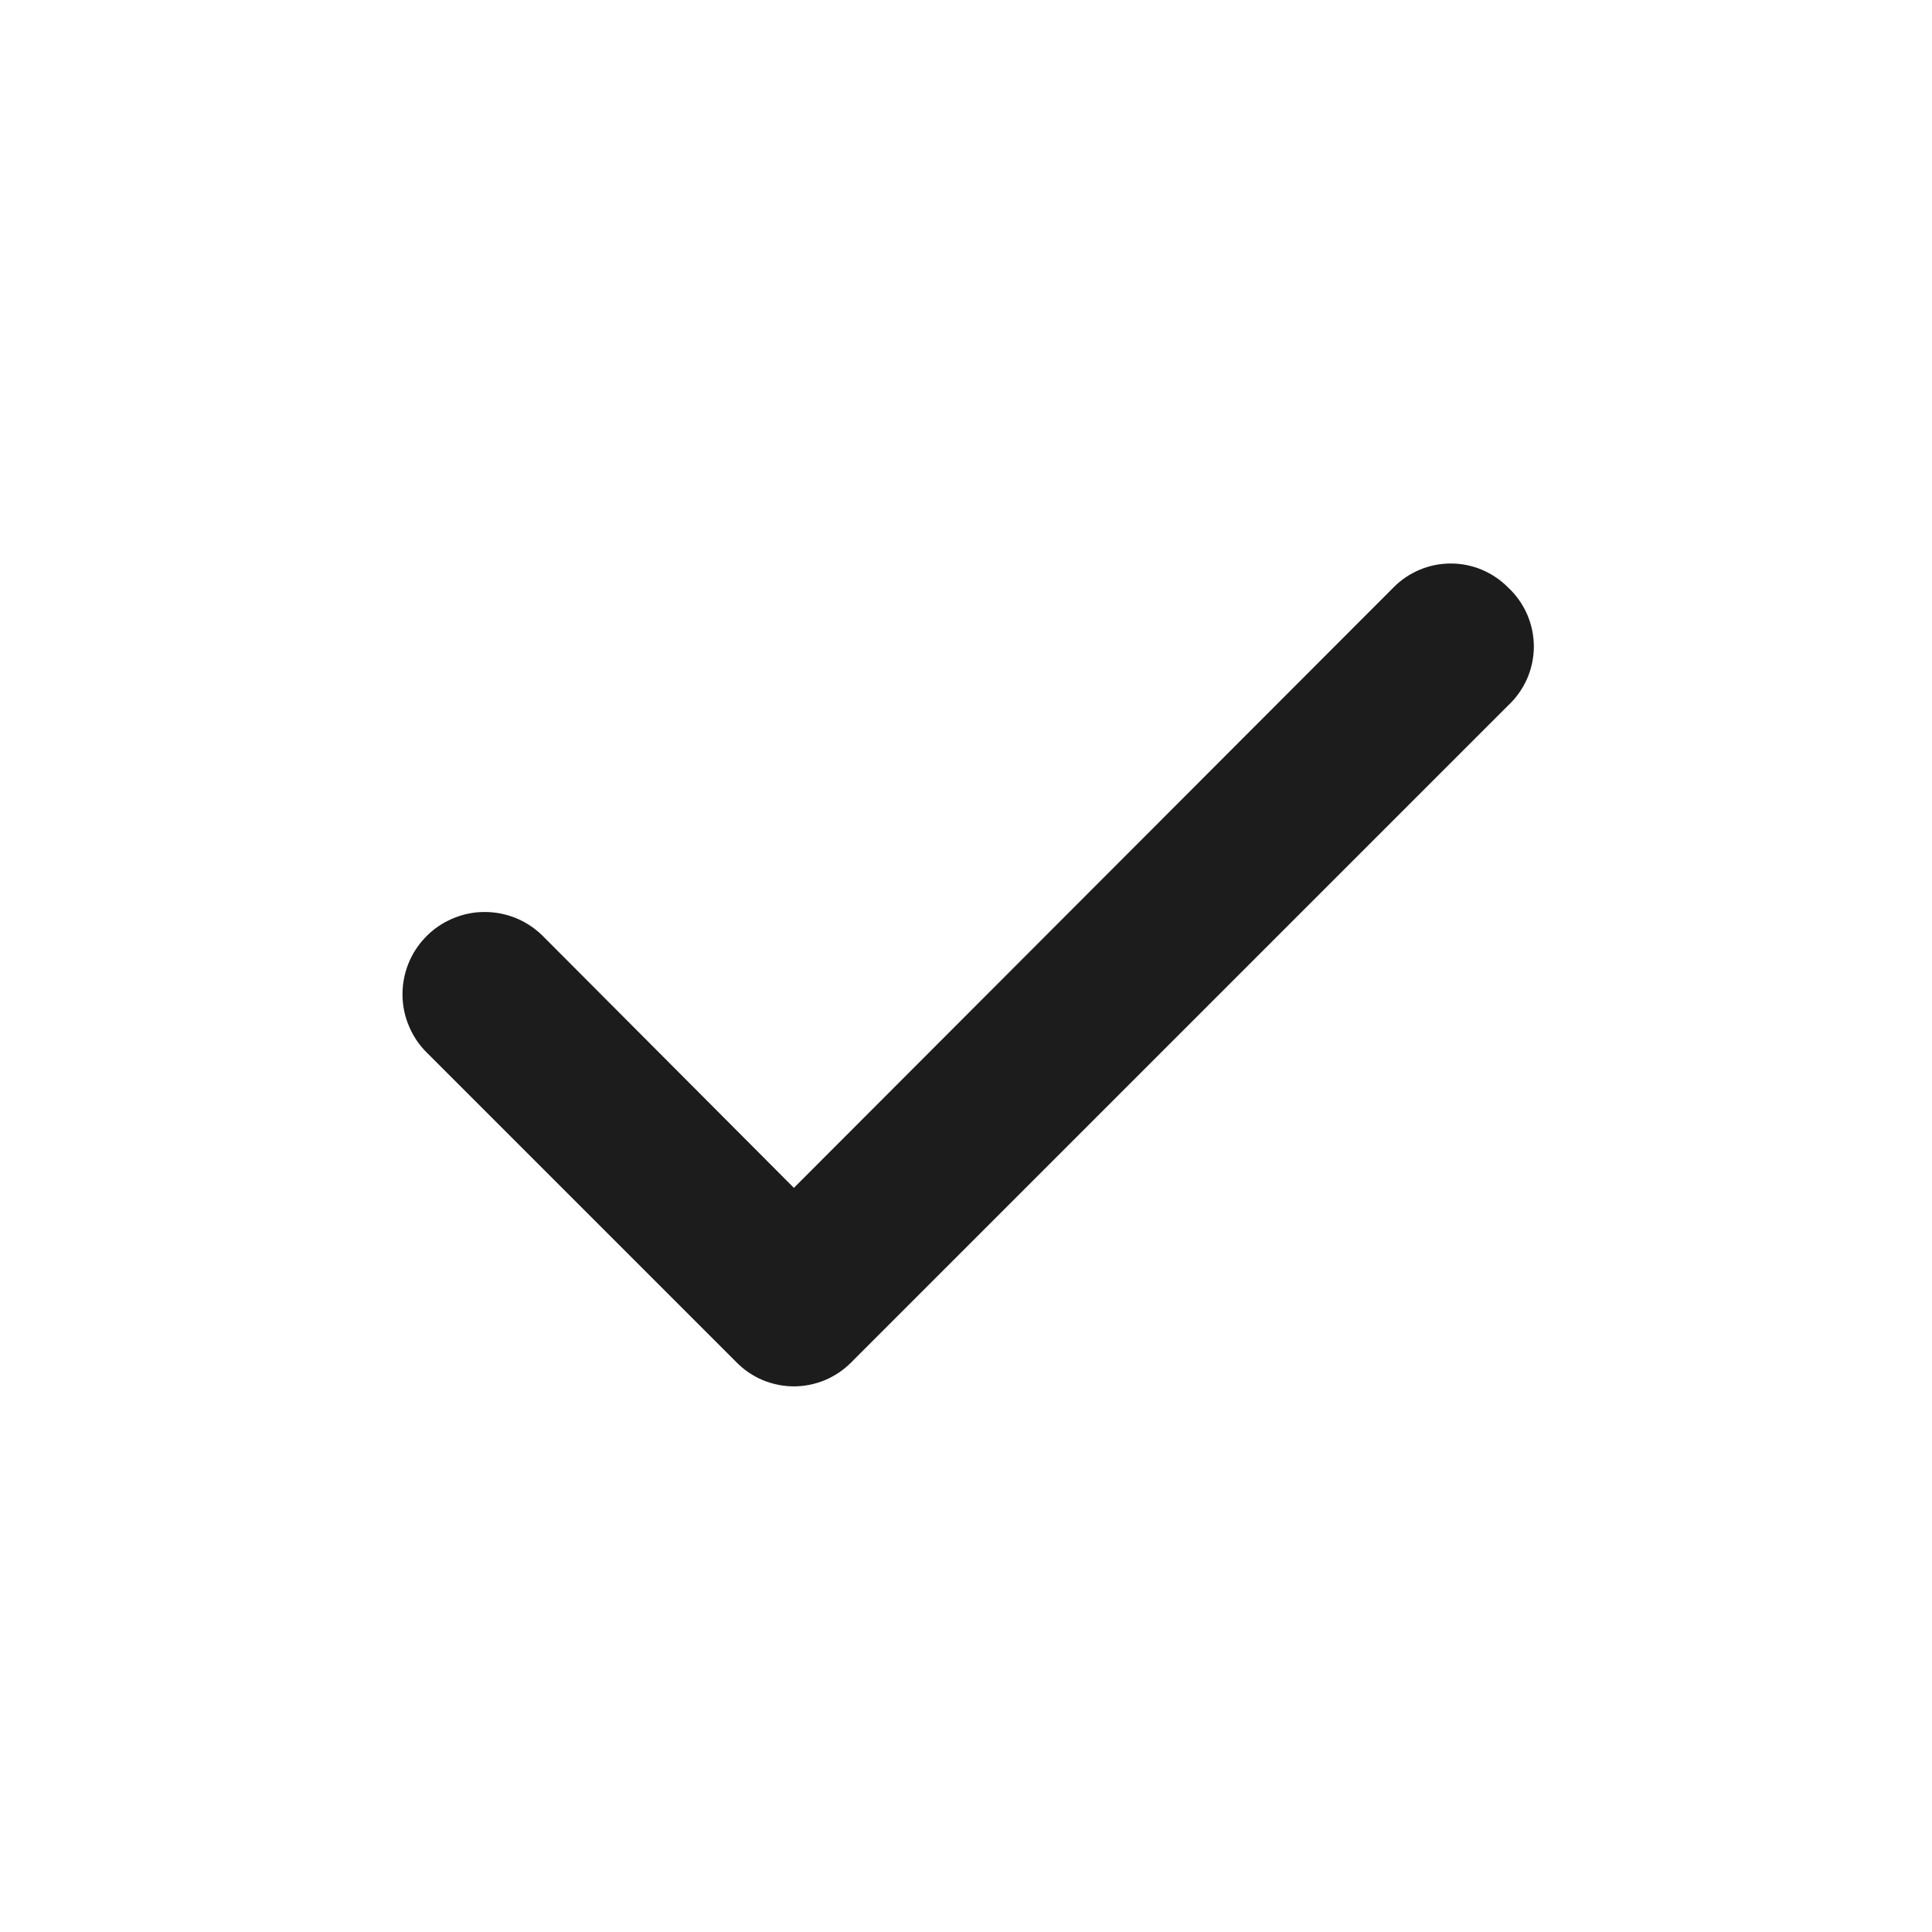
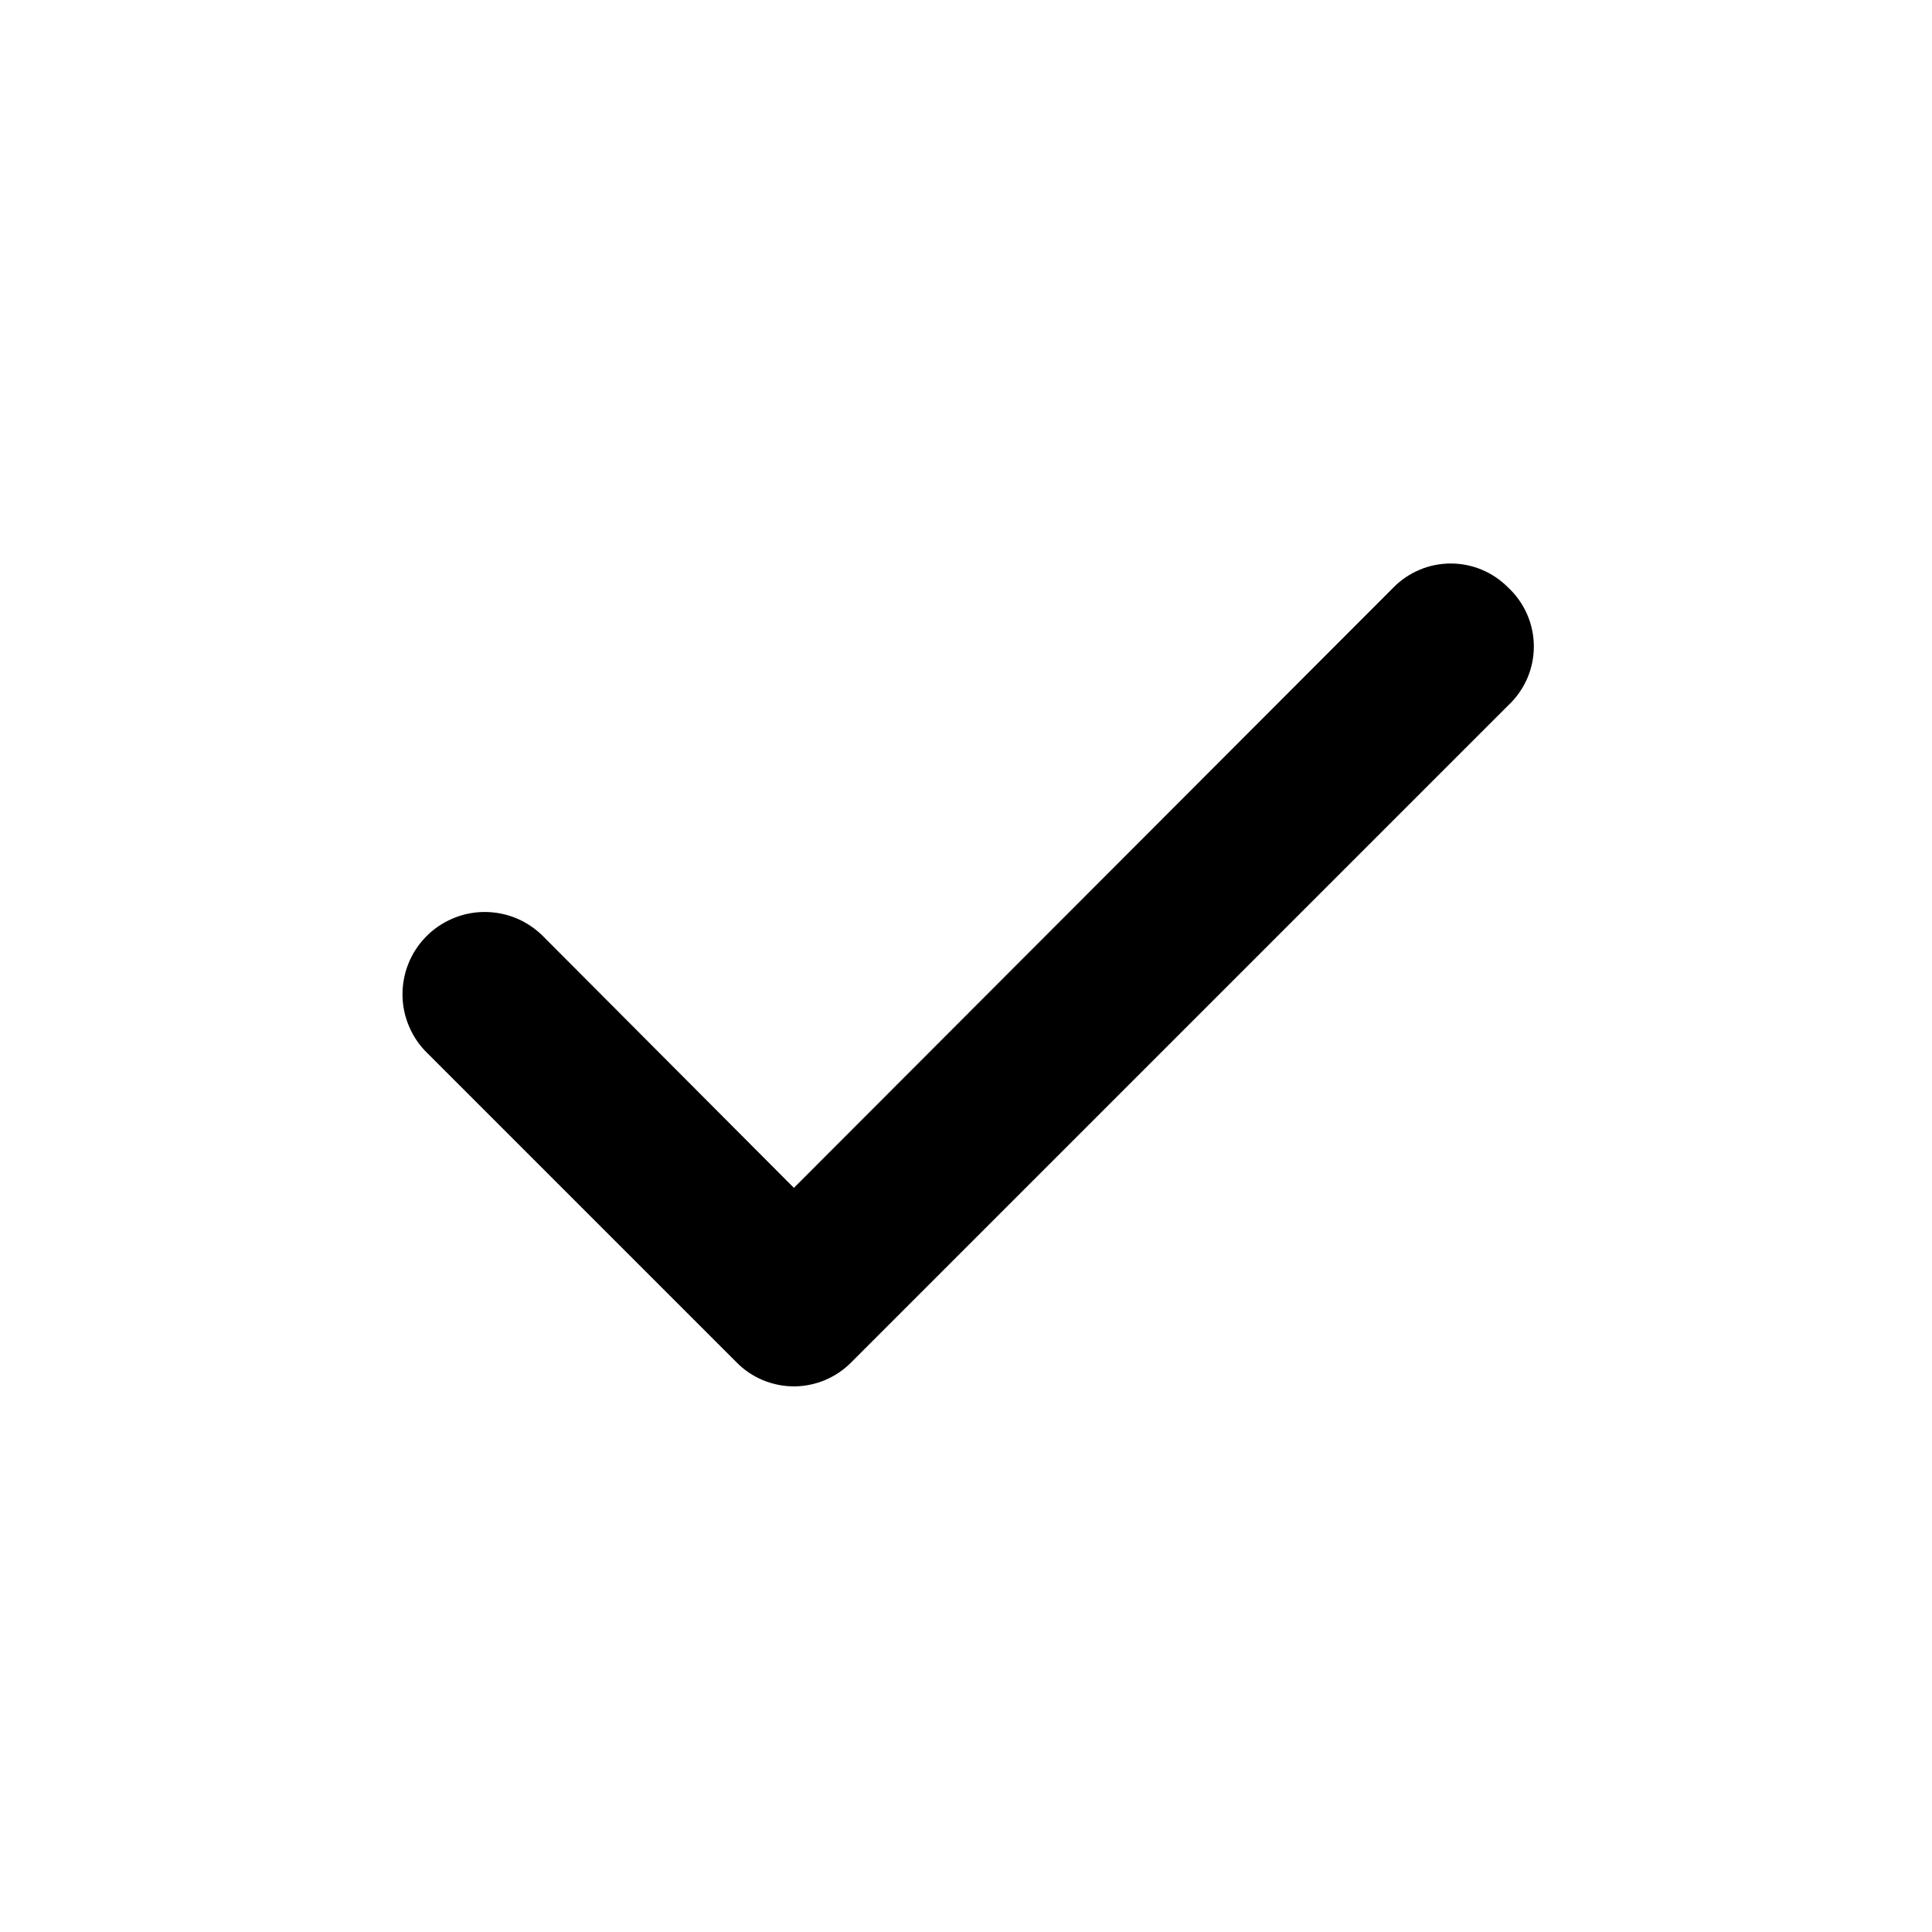
<svg xmlns="http://www.w3.org/2000/svg" width="24" height="24" viewBox="0 0 24 24" fill="none">
-   <path d="M18.732 7.296C18.639 7.202 18.528 7.128 18.407 7.077C18.285 7.026 18.154 7 18.022 7C17.89 7 17.759 7.026 17.637 7.077C17.515 7.128 17.405 7.202 17.312 7.296L9.862 14.756L6.732 11.616C6.635 11.523 6.521 11.449 6.397 11.4C6.272 11.351 6.138 11.327 6.004 11.329C5.87 11.331 5.738 11.36 5.615 11.414C5.492 11.467 5.38 11.544 5.287 11.641C5.194 11.737 5.12 11.851 5.071 11.976C5.022 12.101 4.998 12.234 5 12.368C5.002 12.503 5.031 12.635 5.085 12.758C5.138 12.881 5.215 12.993 5.312 13.086L9.152 16.926C9.245 17.02 9.355 17.094 9.477 17.145C9.599 17.195 9.73 17.222 9.862 17.222C9.994 17.222 10.125 17.195 10.246 17.145C10.368 17.094 10.479 17.02 10.572 16.926L18.732 8.766C18.833 8.672 18.914 8.559 18.97 8.432C19.025 8.306 19.054 8.169 19.054 8.031C19.054 7.893 19.025 7.756 18.97 7.63C18.914 7.503 18.833 7.389 18.732 7.296Z" fill="#1C1C1C" />
+   <path d="M18.732 7.296C18.639 7.202 18.528 7.128 18.407 7.077C18.285 7.026 18.154 7 18.022 7C17.89 7 17.759 7.026 17.637 7.077C17.515 7.128 17.405 7.202 17.312 7.296L9.862 14.756L6.732 11.616C6.635 11.523 6.521 11.449 6.397 11.4C6.272 11.351 6.138 11.327 6.004 11.329C5.87 11.331 5.738 11.36 5.615 11.414C5.492 11.467 5.38 11.544 5.287 11.641C5.194 11.737 5.12 11.851 5.071 11.976C5.022 12.101 4.998 12.234 5 12.368C5.002 12.503 5.031 12.635 5.085 12.758C5.138 12.881 5.215 12.993 5.312 13.086L9.152 16.926C9.245 17.02 9.355 17.094 9.477 17.145C9.599 17.195 9.73 17.222 9.862 17.222C9.994 17.222 10.125 17.195 10.246 17.145C10.368 17.094 10.479 17.02 10.572 16.926L18.732 8.766C18.833 8.672 18.914 8.559 18.97 8.432C19.025 8.306 19.054 8.169 19.054 8.031C19.054 7.893 19.025 7.756 18.97 7.63C18.914 7.503 18.833 7.389 18.732 7.296Z" fill="currentColor" />
</svg>
